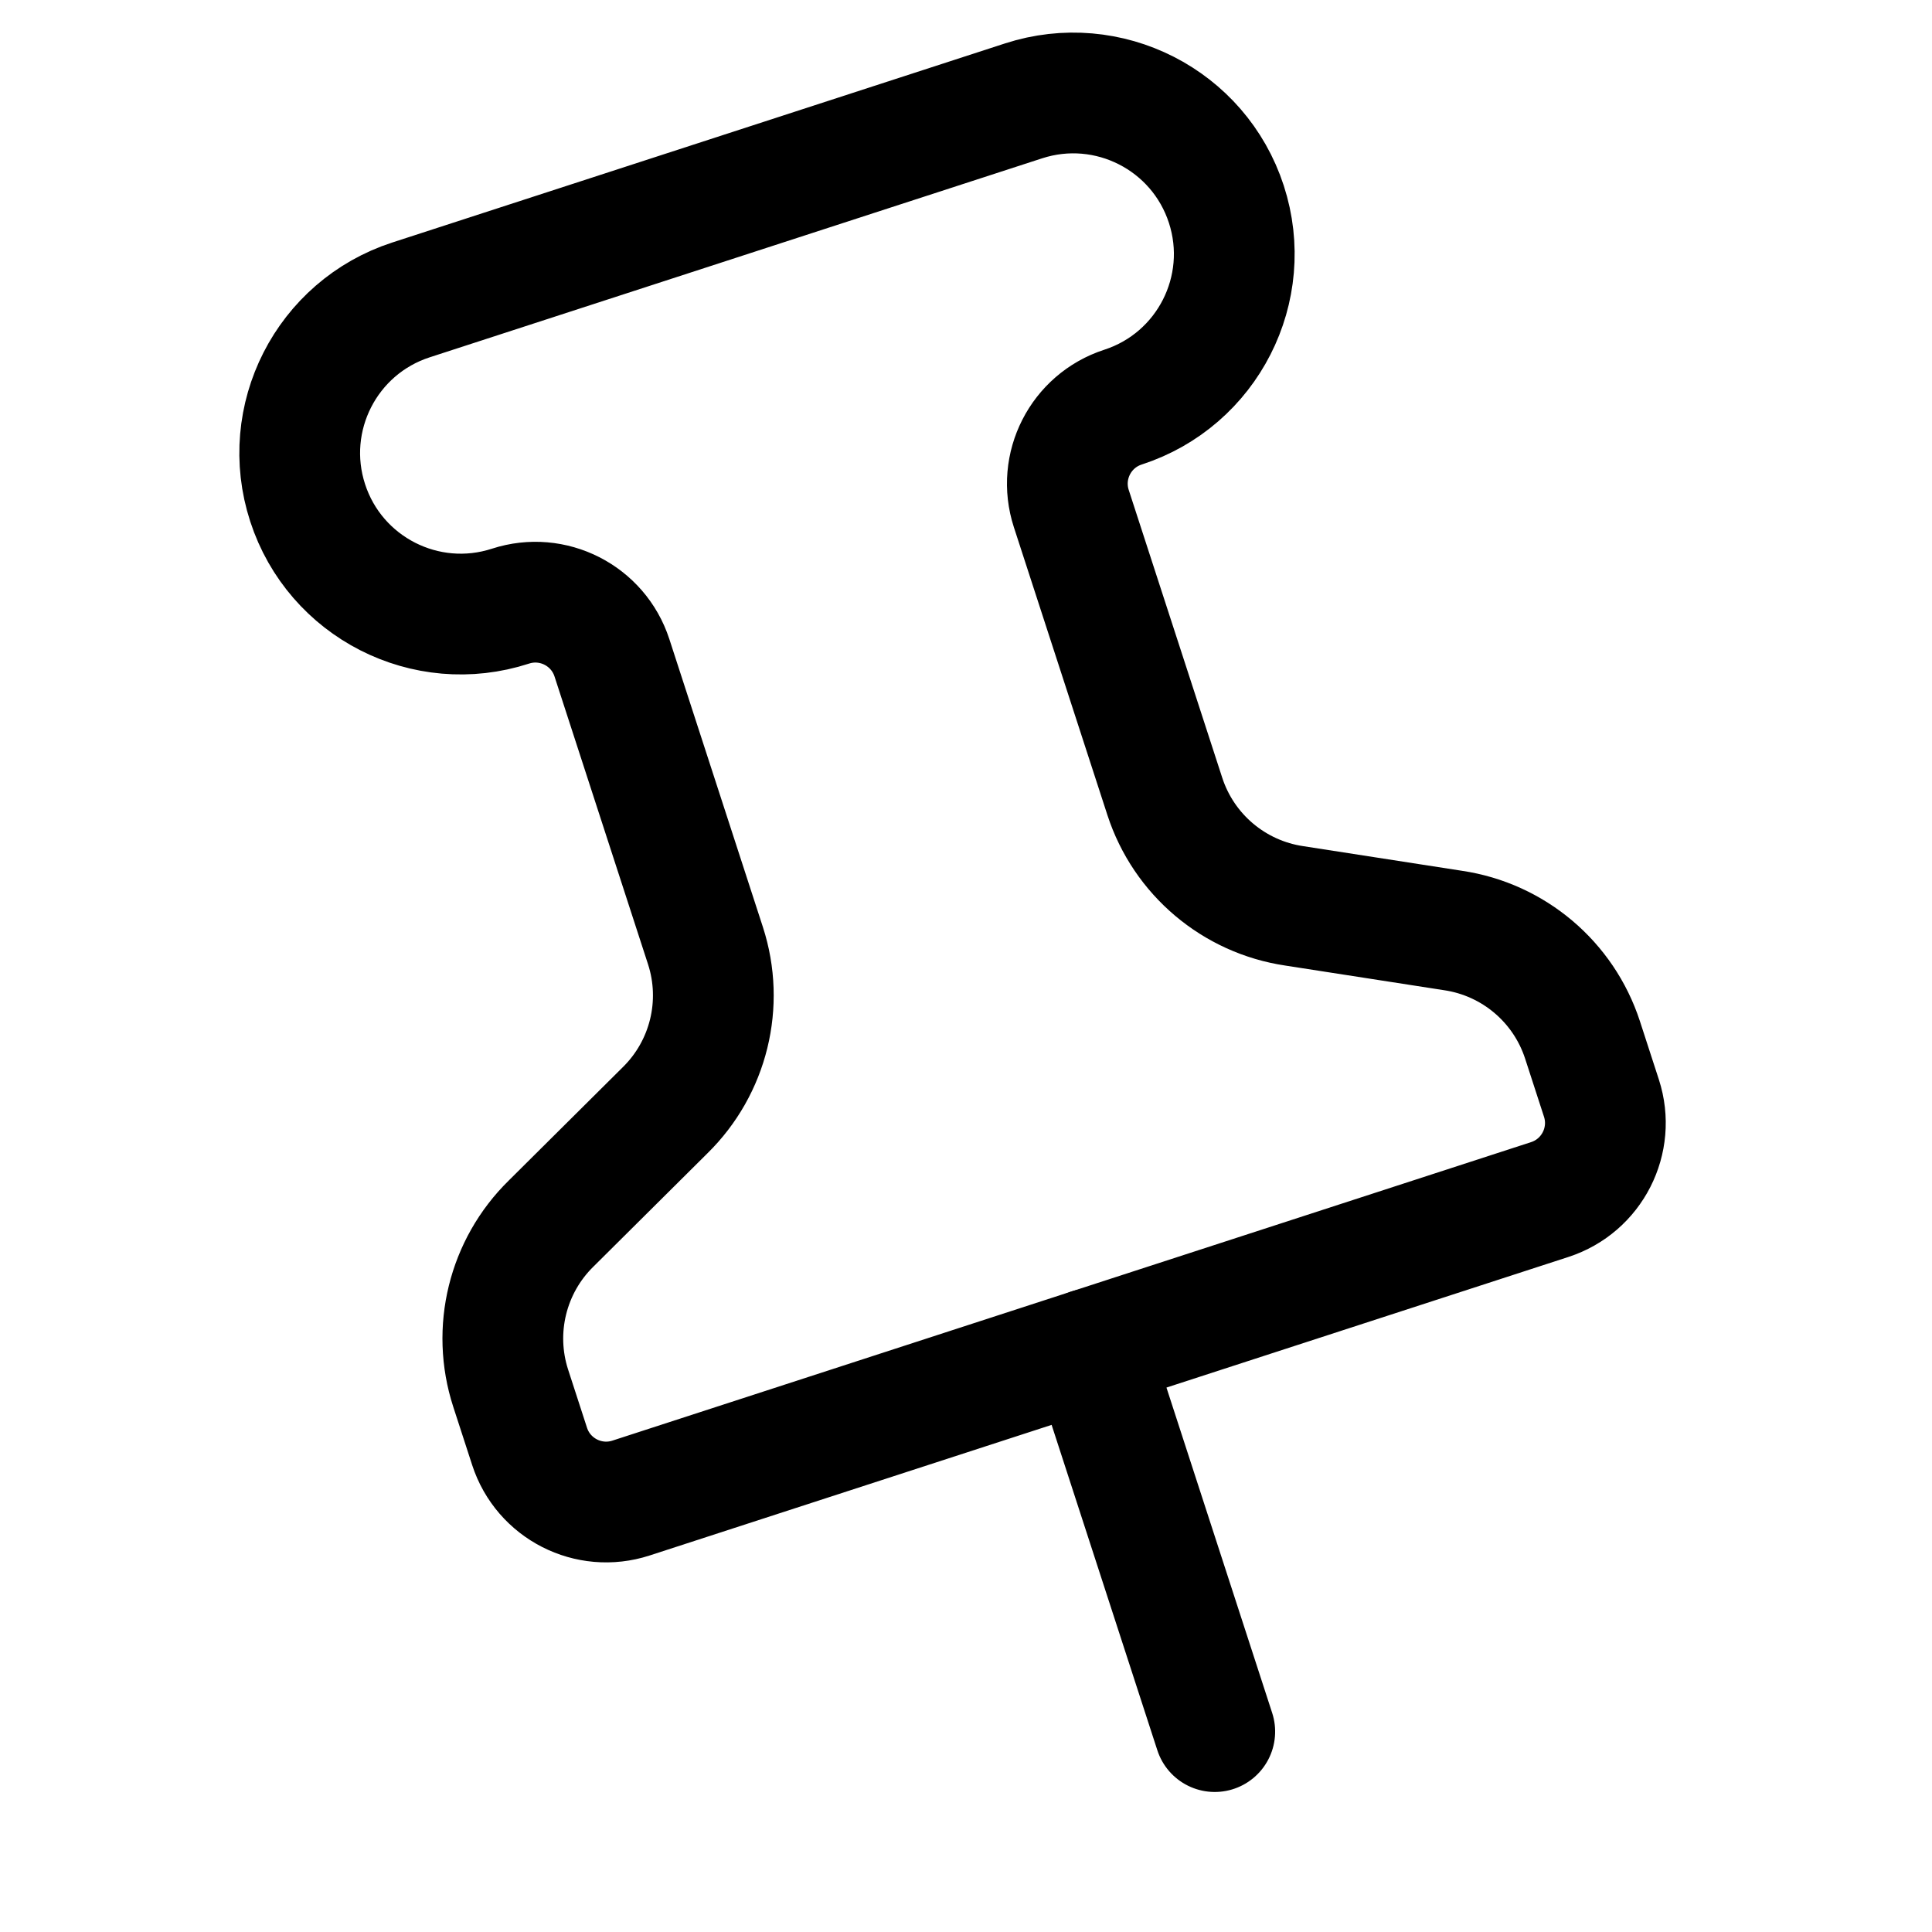
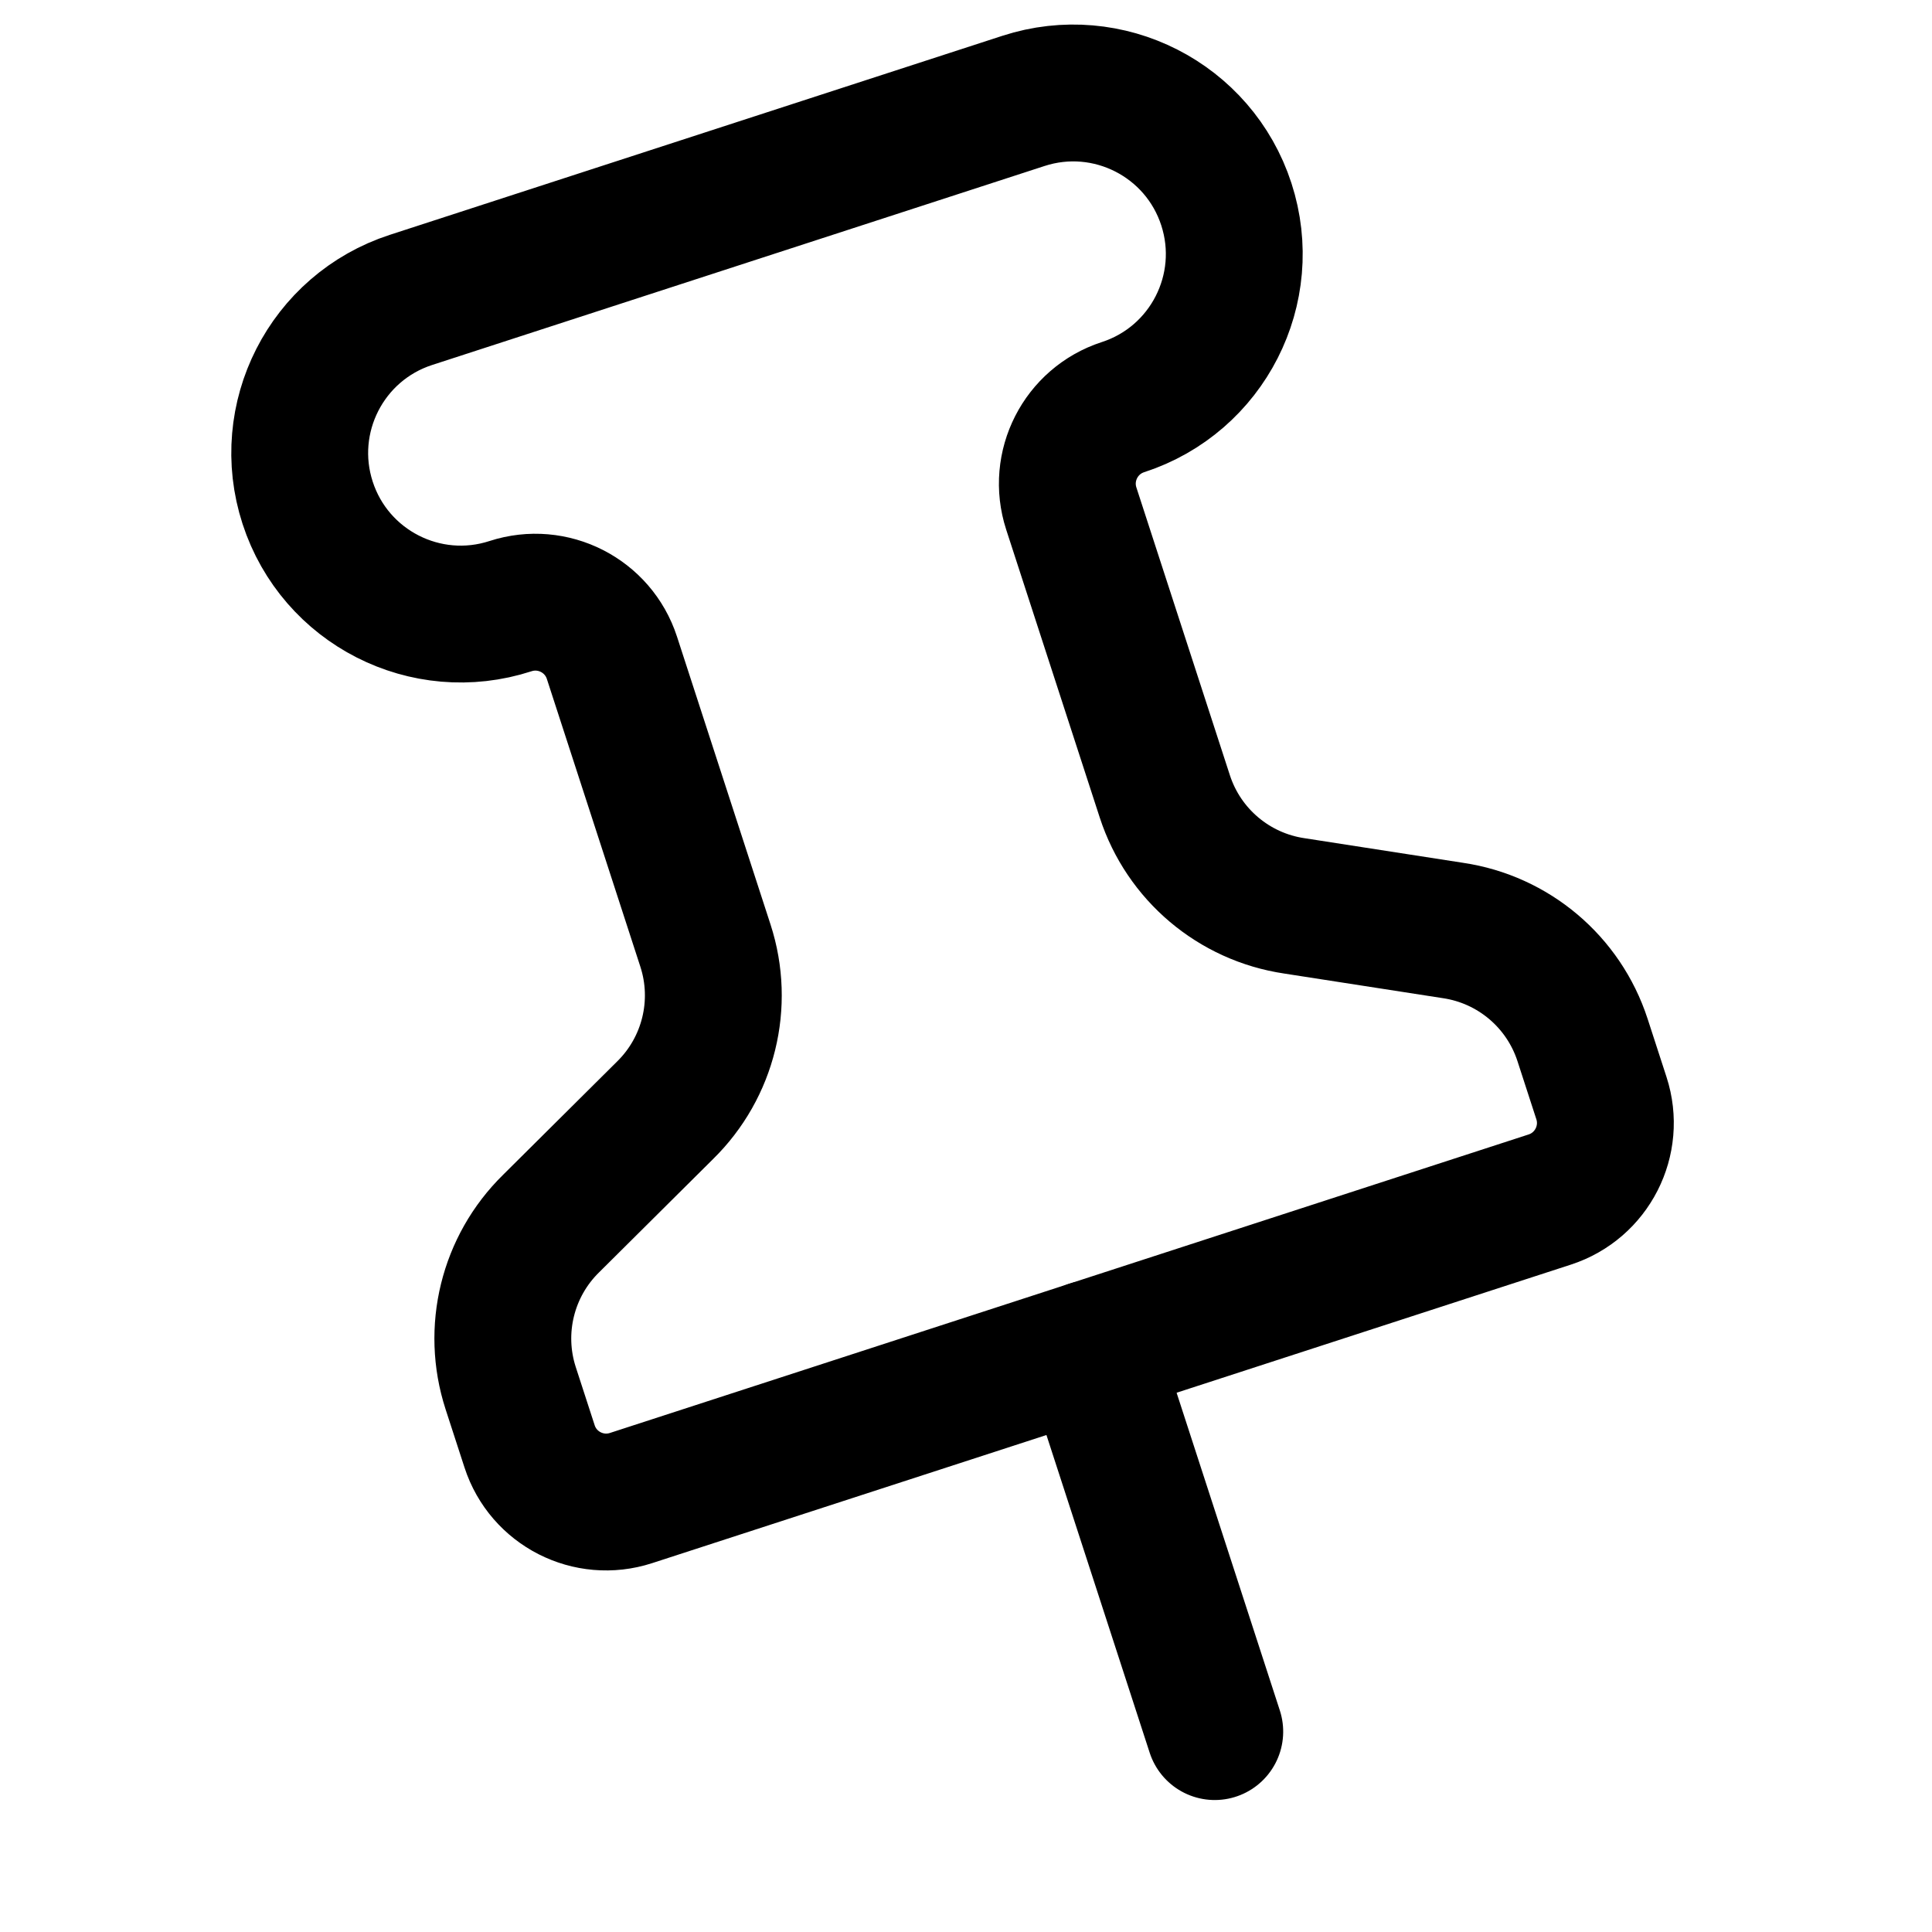
- <svg xmlns="http://www.w3.org/2000/svg" width="28" height="28" viewBox="0 0 24 24" fill="none" stroke="currentColor" stroke-width="1.5" stroke-linecap="round" stroke-linejoin="round" class="lucide lucide-pin-icon lucide-pin">
+ <svg xmlns="http://www.w3.org/2000/svg" width="28" height="28" viewBox="0 0 24 24" fill="none" stroke="currentColor" stroke-width="1.7" stroke-linecap="round" stroke-linejoin="round" class="lucide lucide-pin-icon lucide-pin">
  <g transform="rotate(-18 12 12)">
    <path d="M12 17v5" />
    <path d="M9 10.76a2 2 0 0 1-1.11 1.79l-1.78.9A2 2 0 0 0 5 15.24V16a1 1 0 0 0 1 1h12a1 1 0 0 0 1-1v-.76a2 2 0 0 0-1.11-1.79l-1.78-.9A2 2 0 0 1 15 10.76V7a1 1 0 0 1 1-1 2 2 0 0 0 0-4H8a2 2 0 0 0 0 4 1 1 0 0 1 1 1z" />
  </g>
</svg>
